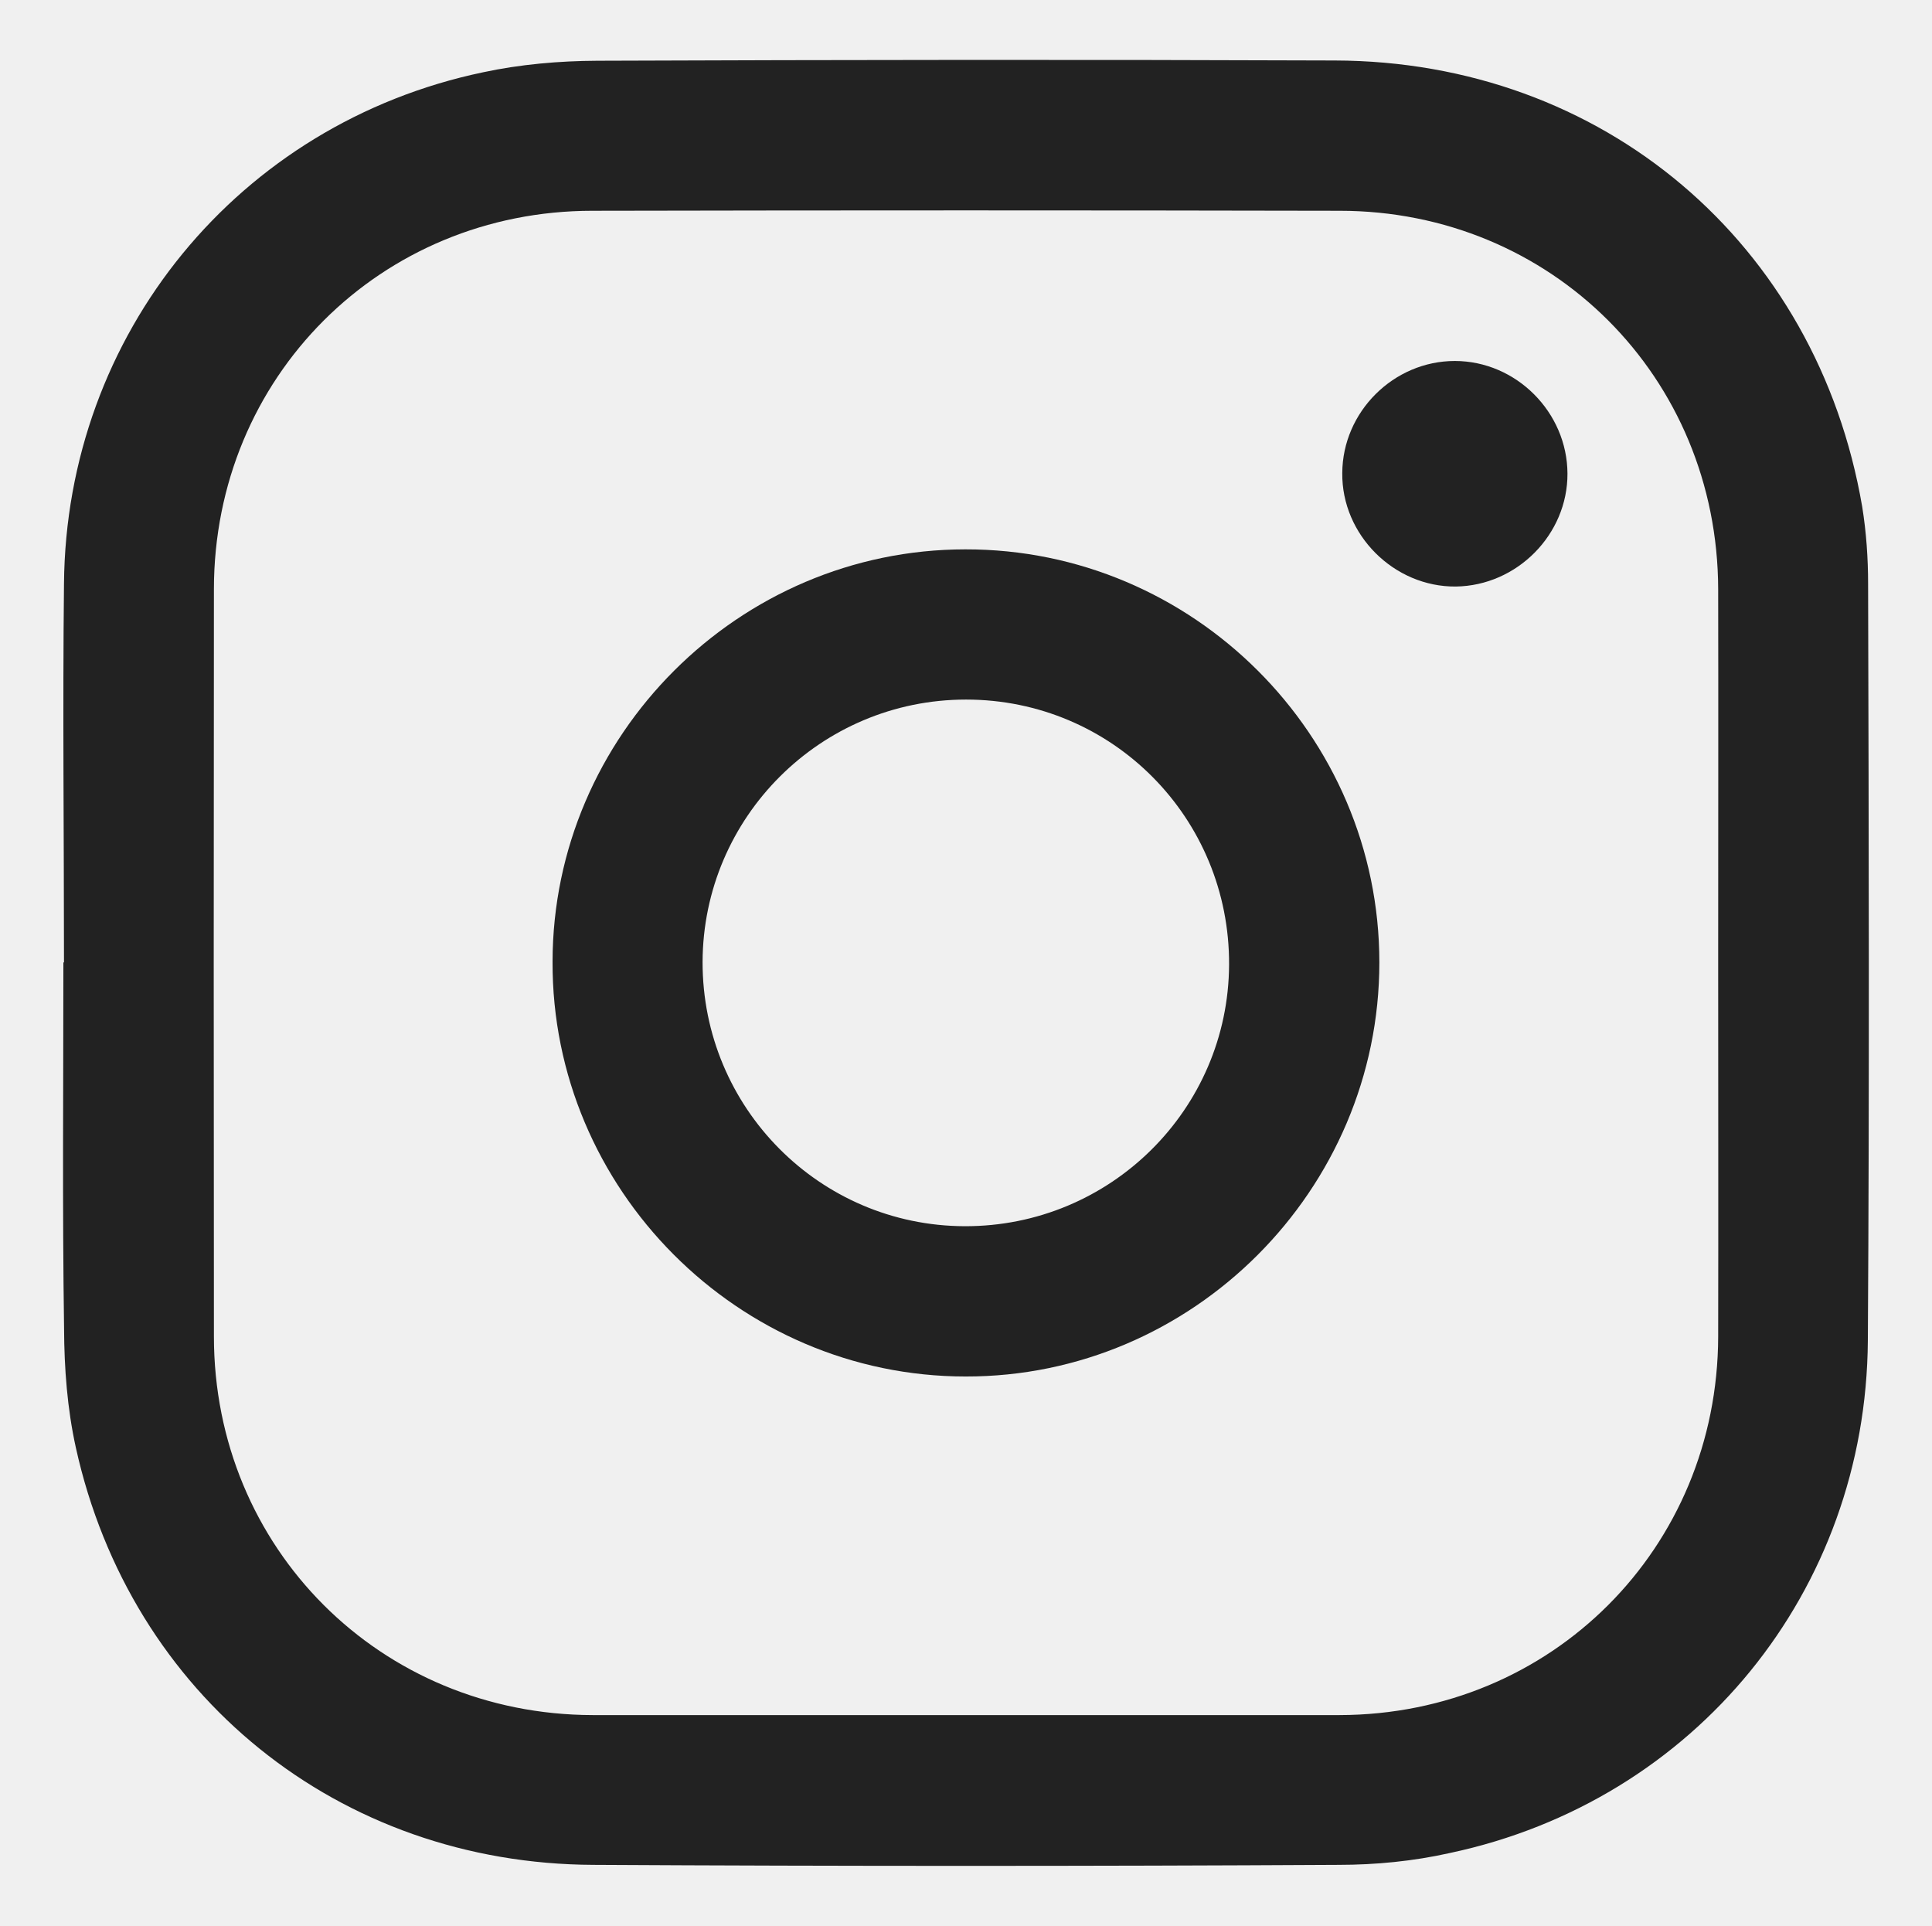
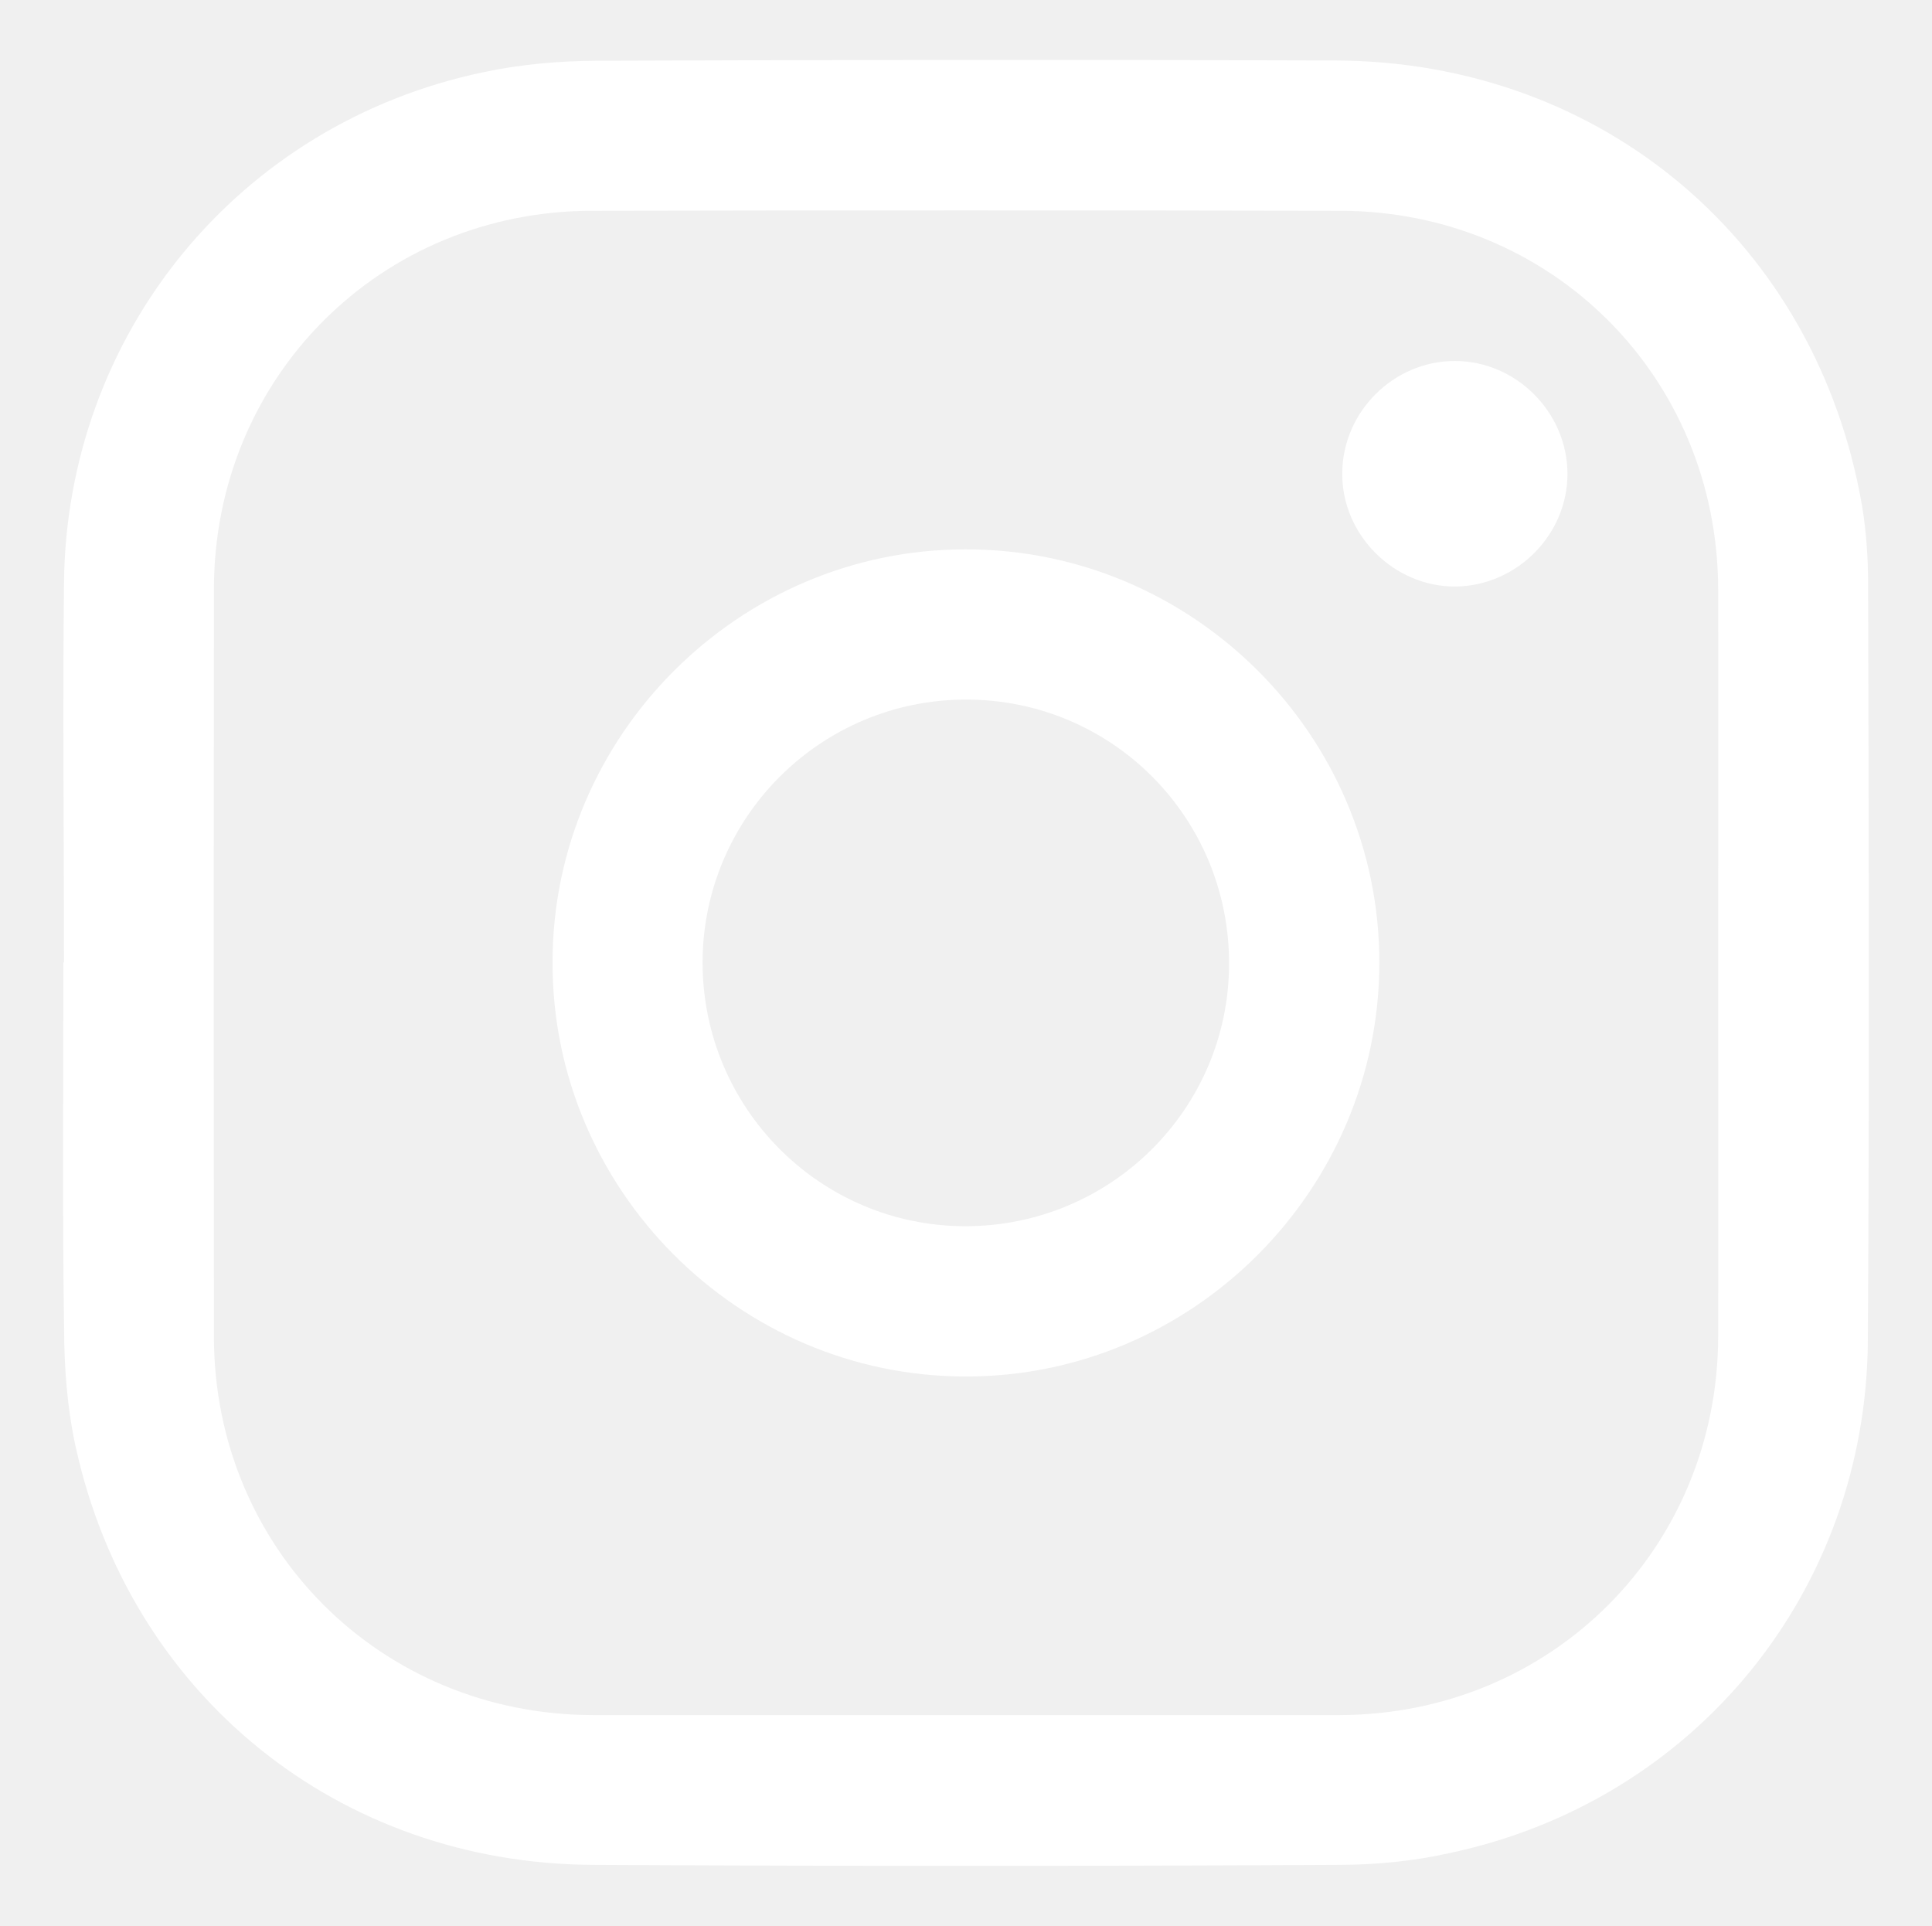
<svg xmlns="http://www.w3.org/2000/svg" version="1.1" id="Capa_1" x="0px" y="0px" width="22.615px" height="22.54px" viewBox="0 0 22.615 22.54" enable-background="new 0 0 22.615 22.54" xml:space="preserve">
  <g>
-     <path fill-rule="evenodd" clip-rule="evenodd" fill="#222222" d="M0.749,11.265c0-1.482-0.016-2.959,0-4.431   c0.024-2.922,2.042-5.388,4.906-5.988c0.433-0.093,0.89-0.133,1.336-0.135c2.877-0.011,5.754-0.014,8.634-0.003   c3.134,0.008,5.645,2.136,6.173,5.223c0.048,0.298,0.069,0.601,0.069,0.903c0.008,2.948,0.016,5.902-0.003,8.856   c-0.019,2.933-2.021,5.388-4.891,5.998c-0.428,0.096-0.868,0.139-1.307,0.139c-2.909,0.016-5.815,0.016-8.718,0   c-2.981-0.011-5.419-1.982-6.06-4.883c-0.101-0.457-0.136-0.93-0.138-1.392c-0.021-1.43-0.008-2.858-0.008-4.288   C0.744,11.265,0.744,11.265,0.749,11.265z M20.112,11.265c0-1.456,0.003-2.911,0-4.367c-0.005-2.486-1.952-4.431-4.431-4.431   c-2.917-0.006-5.829-0.006-8.746,0c-2.481,0-4.431,1.949-4.431,4.431c-0.003,2.917-0.003,5.828,0,8.745   c0,2.476,1.947,4.426,4.434,4.431c2.914,0,5.829,0,8.743,0c2.483-0.005,4.426-1.955,4.431-4.431   C20.115,14.182,20.112,12.726,20.112,11.265z" />
-     <path fill-rule="evenodd" clip-rule="evenodd" fill="#222222" d="M16.146,11.265c0,2.662-2.184,4.851-4.843,4.846   c-2.662,0-4.846-2.194-4.835-4.856C6.471,8.608,8.649,6.43,11.3,6.43C13.962,6.425,16.146,8.603,16.146,11.265z M8.224,11.26   c-0.002,1.705,1.371,3.087,3.068,3.092c1.703,0.005,3.087-1.365,3.095-3.061c0.008-1.716-1.365-3.103-3.079-3.103   C9.608,8.188,8.229,9.564,8.224,11.26z" />
-     <path fill-rule="evenodd" clip-rule="evenodd" fill="#222222" d="M18.348,5.543c0.003,0.712-0.59,1.313-1.308,1.322   c-0.722,0.006-1.336-0.605-1.328-1.328c0.003-0.717,0.601-1.312,1.318-1.312C17.748,4.226,18.345,4.825,18.348,5.543z" />
+     <path fill-rule="evenodd" clip-rule="evenodd" fill="#fff" d="M0.749,11.265c0-1.482-0.016-2.959,0-4.431   c0.024-2.922,2.042-5.388,4.906-5.988c0.433-0.093,0.89-0.133,1.336-0.135c2.877-0.011,5.754-0.014,8.634-0.003   c3.134,0.008,5.645,2.136,6.173,5.223c0.048,0.298,0.069,0.601,0.069,0.903c0.008,2.948,0.016,5.902-0.003,8.856   c-0.019,2.933-2.021,5.388-4.891,5.998c-0.428,0.096-0.868,0.139-1.307,0.139c-2.909,0.016-5.815,0.016-8.718,0   c-2.981-0.011-5.419-1.982-6.06-4.883c-0.101-0.457-0.136-0.93-0.138-1.392c-0.021-1.43-0.008-2.858-0.008-4.288   C0.744,11.265,0.744,11.265,0.749,11.265z M20.112,11.265c0-1.456,0.003-2.911,0-4.367c-0.005-2.486-1.952-4.431-4.431-4.431   c-2.917-0.006-5.829-0.006-8.746,0c-2.481,0-4.431,1.949-4.431,4.431c-0.003,2.917-0.003,5.828,0,8.745   c0,2.476,1.947,4.426,4.434,4.431c2.914,0,5.829,0,8.743,0c2.483-0.005,4.426-1.955,4.431-4.431   C20.115,14.182,20.112,12.726,20.112,11.265z" />
+     <path fill-rule="evenodd" clip-rule="evenodd" fill="#fff" d="M16.146,11.265c0,2.662-2.184,4.851-4.843,4.846   c-2.662,0-4.846-2.194-4.835-4.856C6.471,8.608,8.649,6.43,11.3,6.43C13.962,6.425,16.146,8.603,16.146,11.265z M8.224,11.26   c-0.002,1.705,1.371,3.087,3.068,3.092c1.703,0.005,3.087-1.365,3.095-3.061c0.008-1.716-1.365-3.103-3.079-3.103   C9.608,8.188,8.229,9.564,8.224,11.26z" />
+     <path fill-rule="evenodd" clip-rule="evenodd" fill="#fff" d="M18.348,5.543c0.003,0.712-0.59,1.313-1.308,1.322   c-0.722,0.006-1.336-0.605-1.328-1.328c0.003-0.717,0.601-1.312,1.318-1.312C17.748,4.226,18.345,4.825,18.348,5.543z" />
  </g>
</svg>
